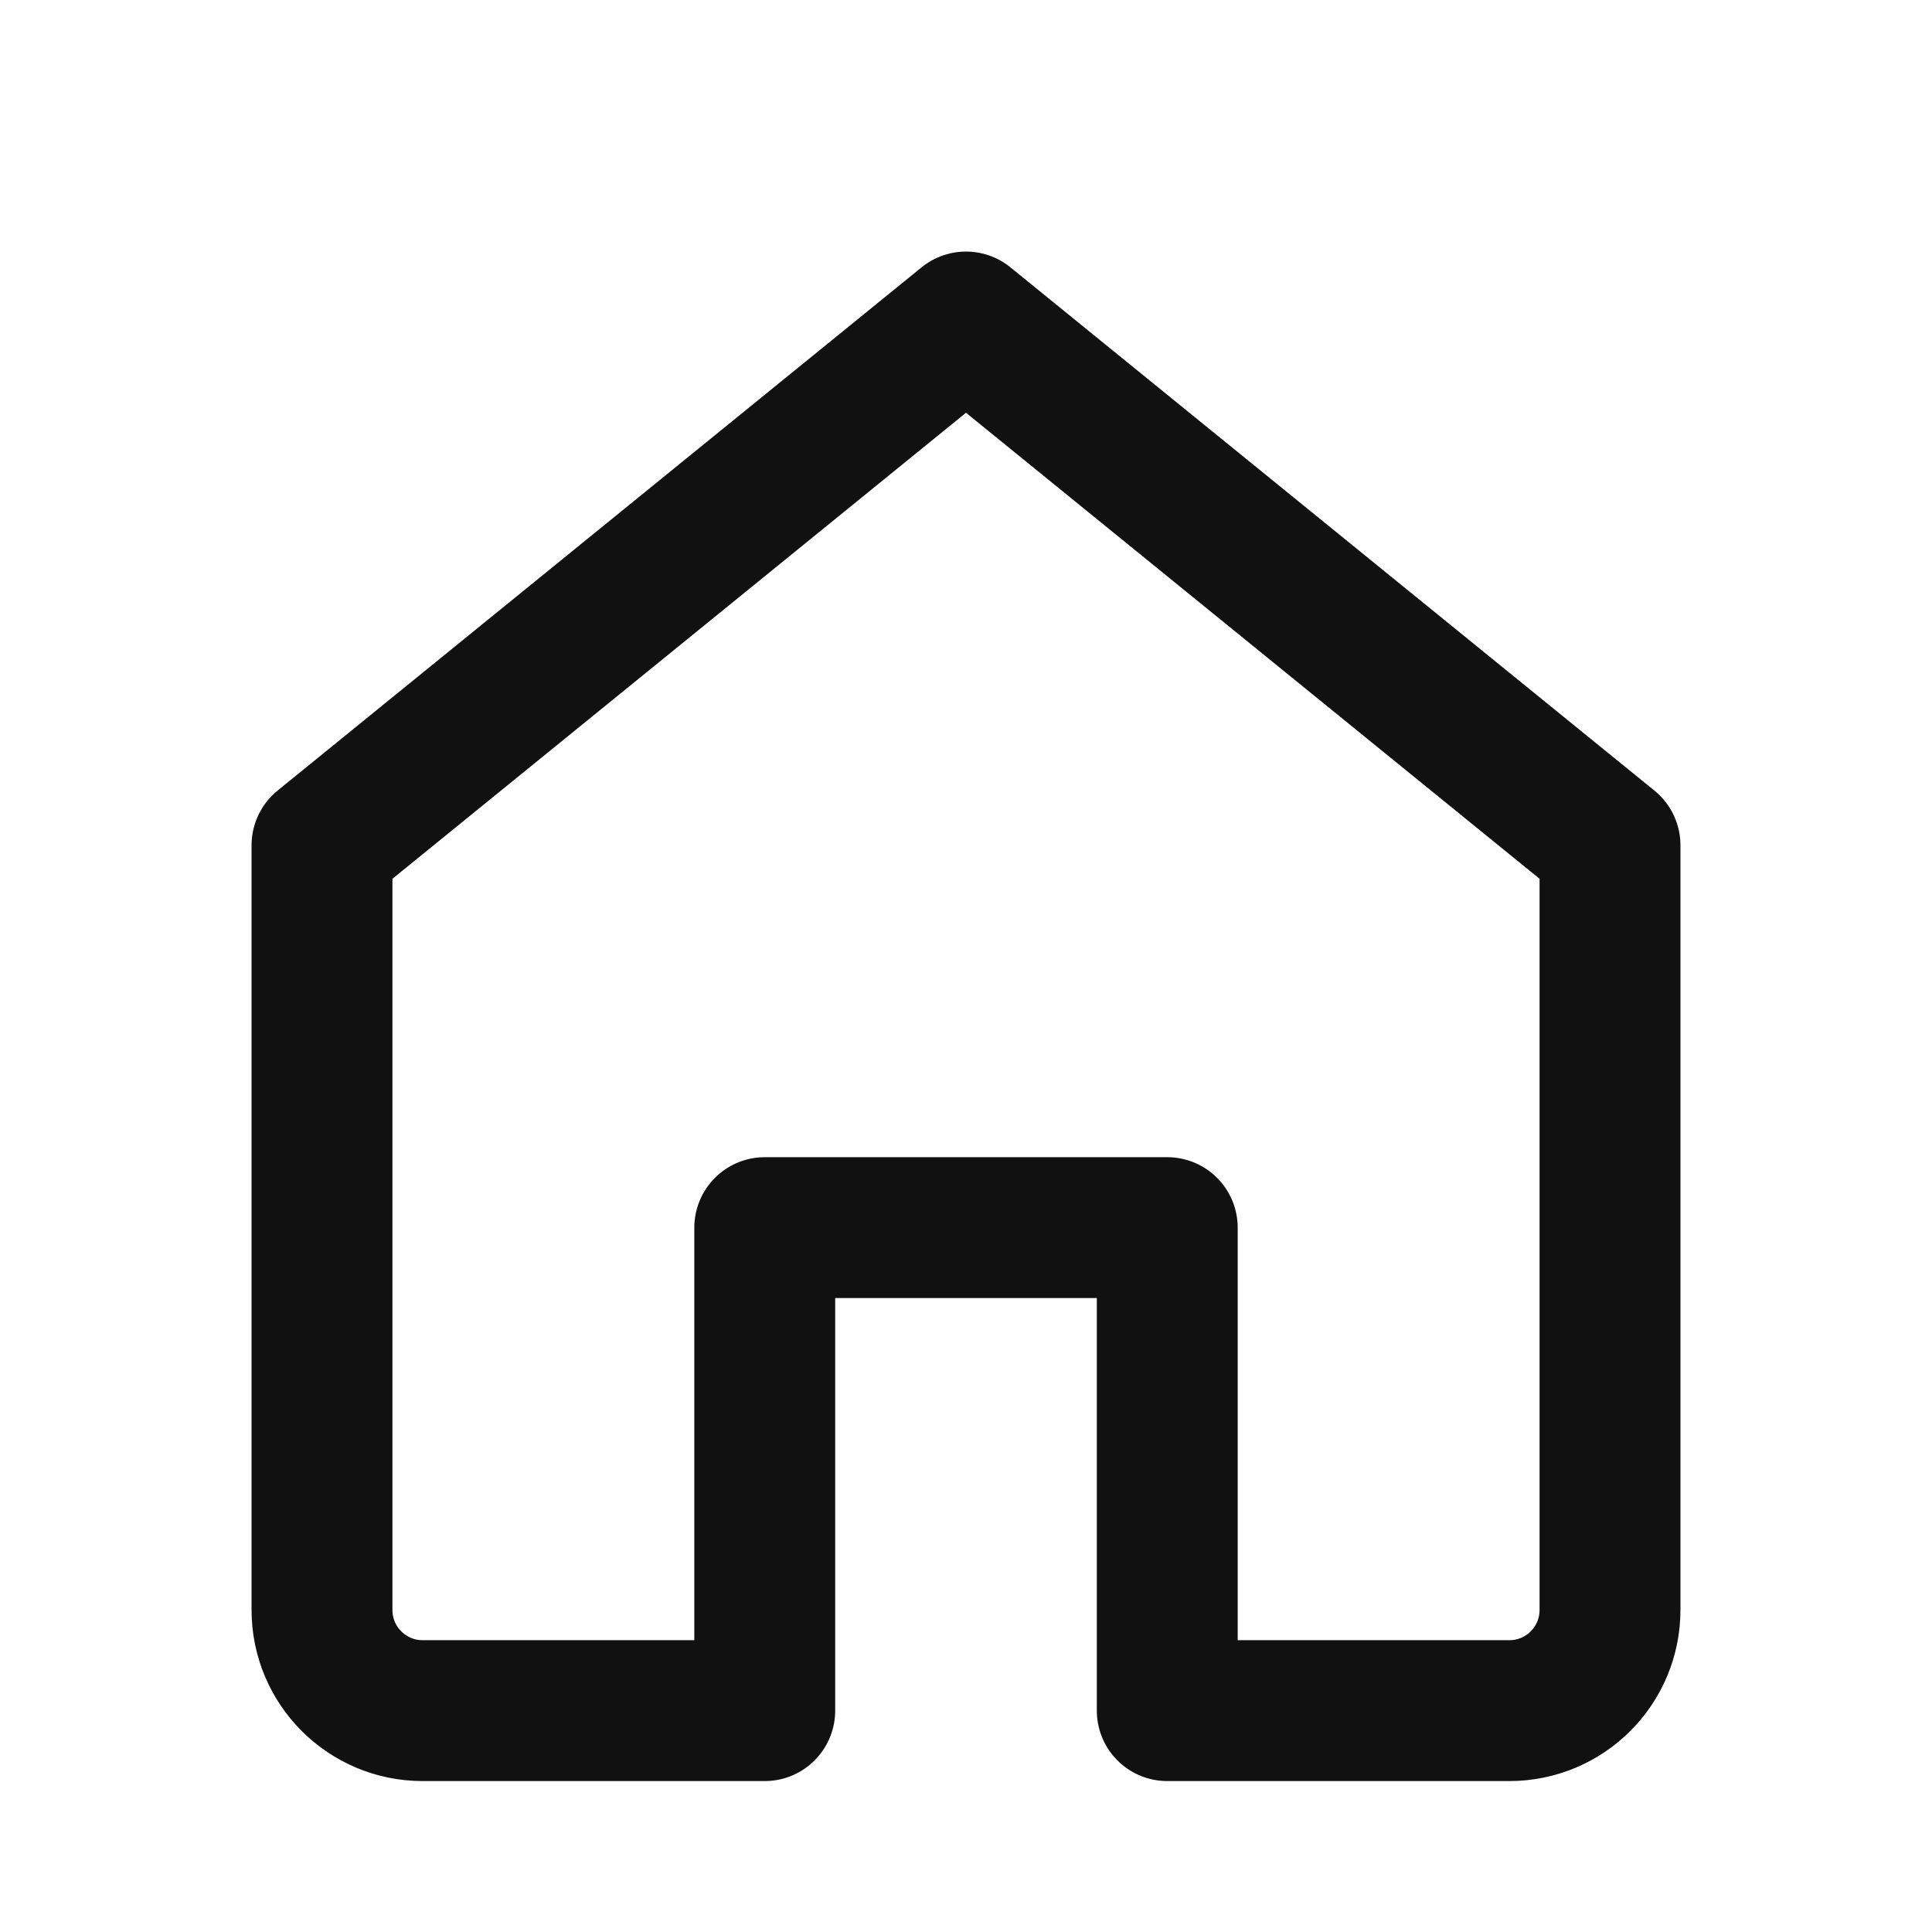
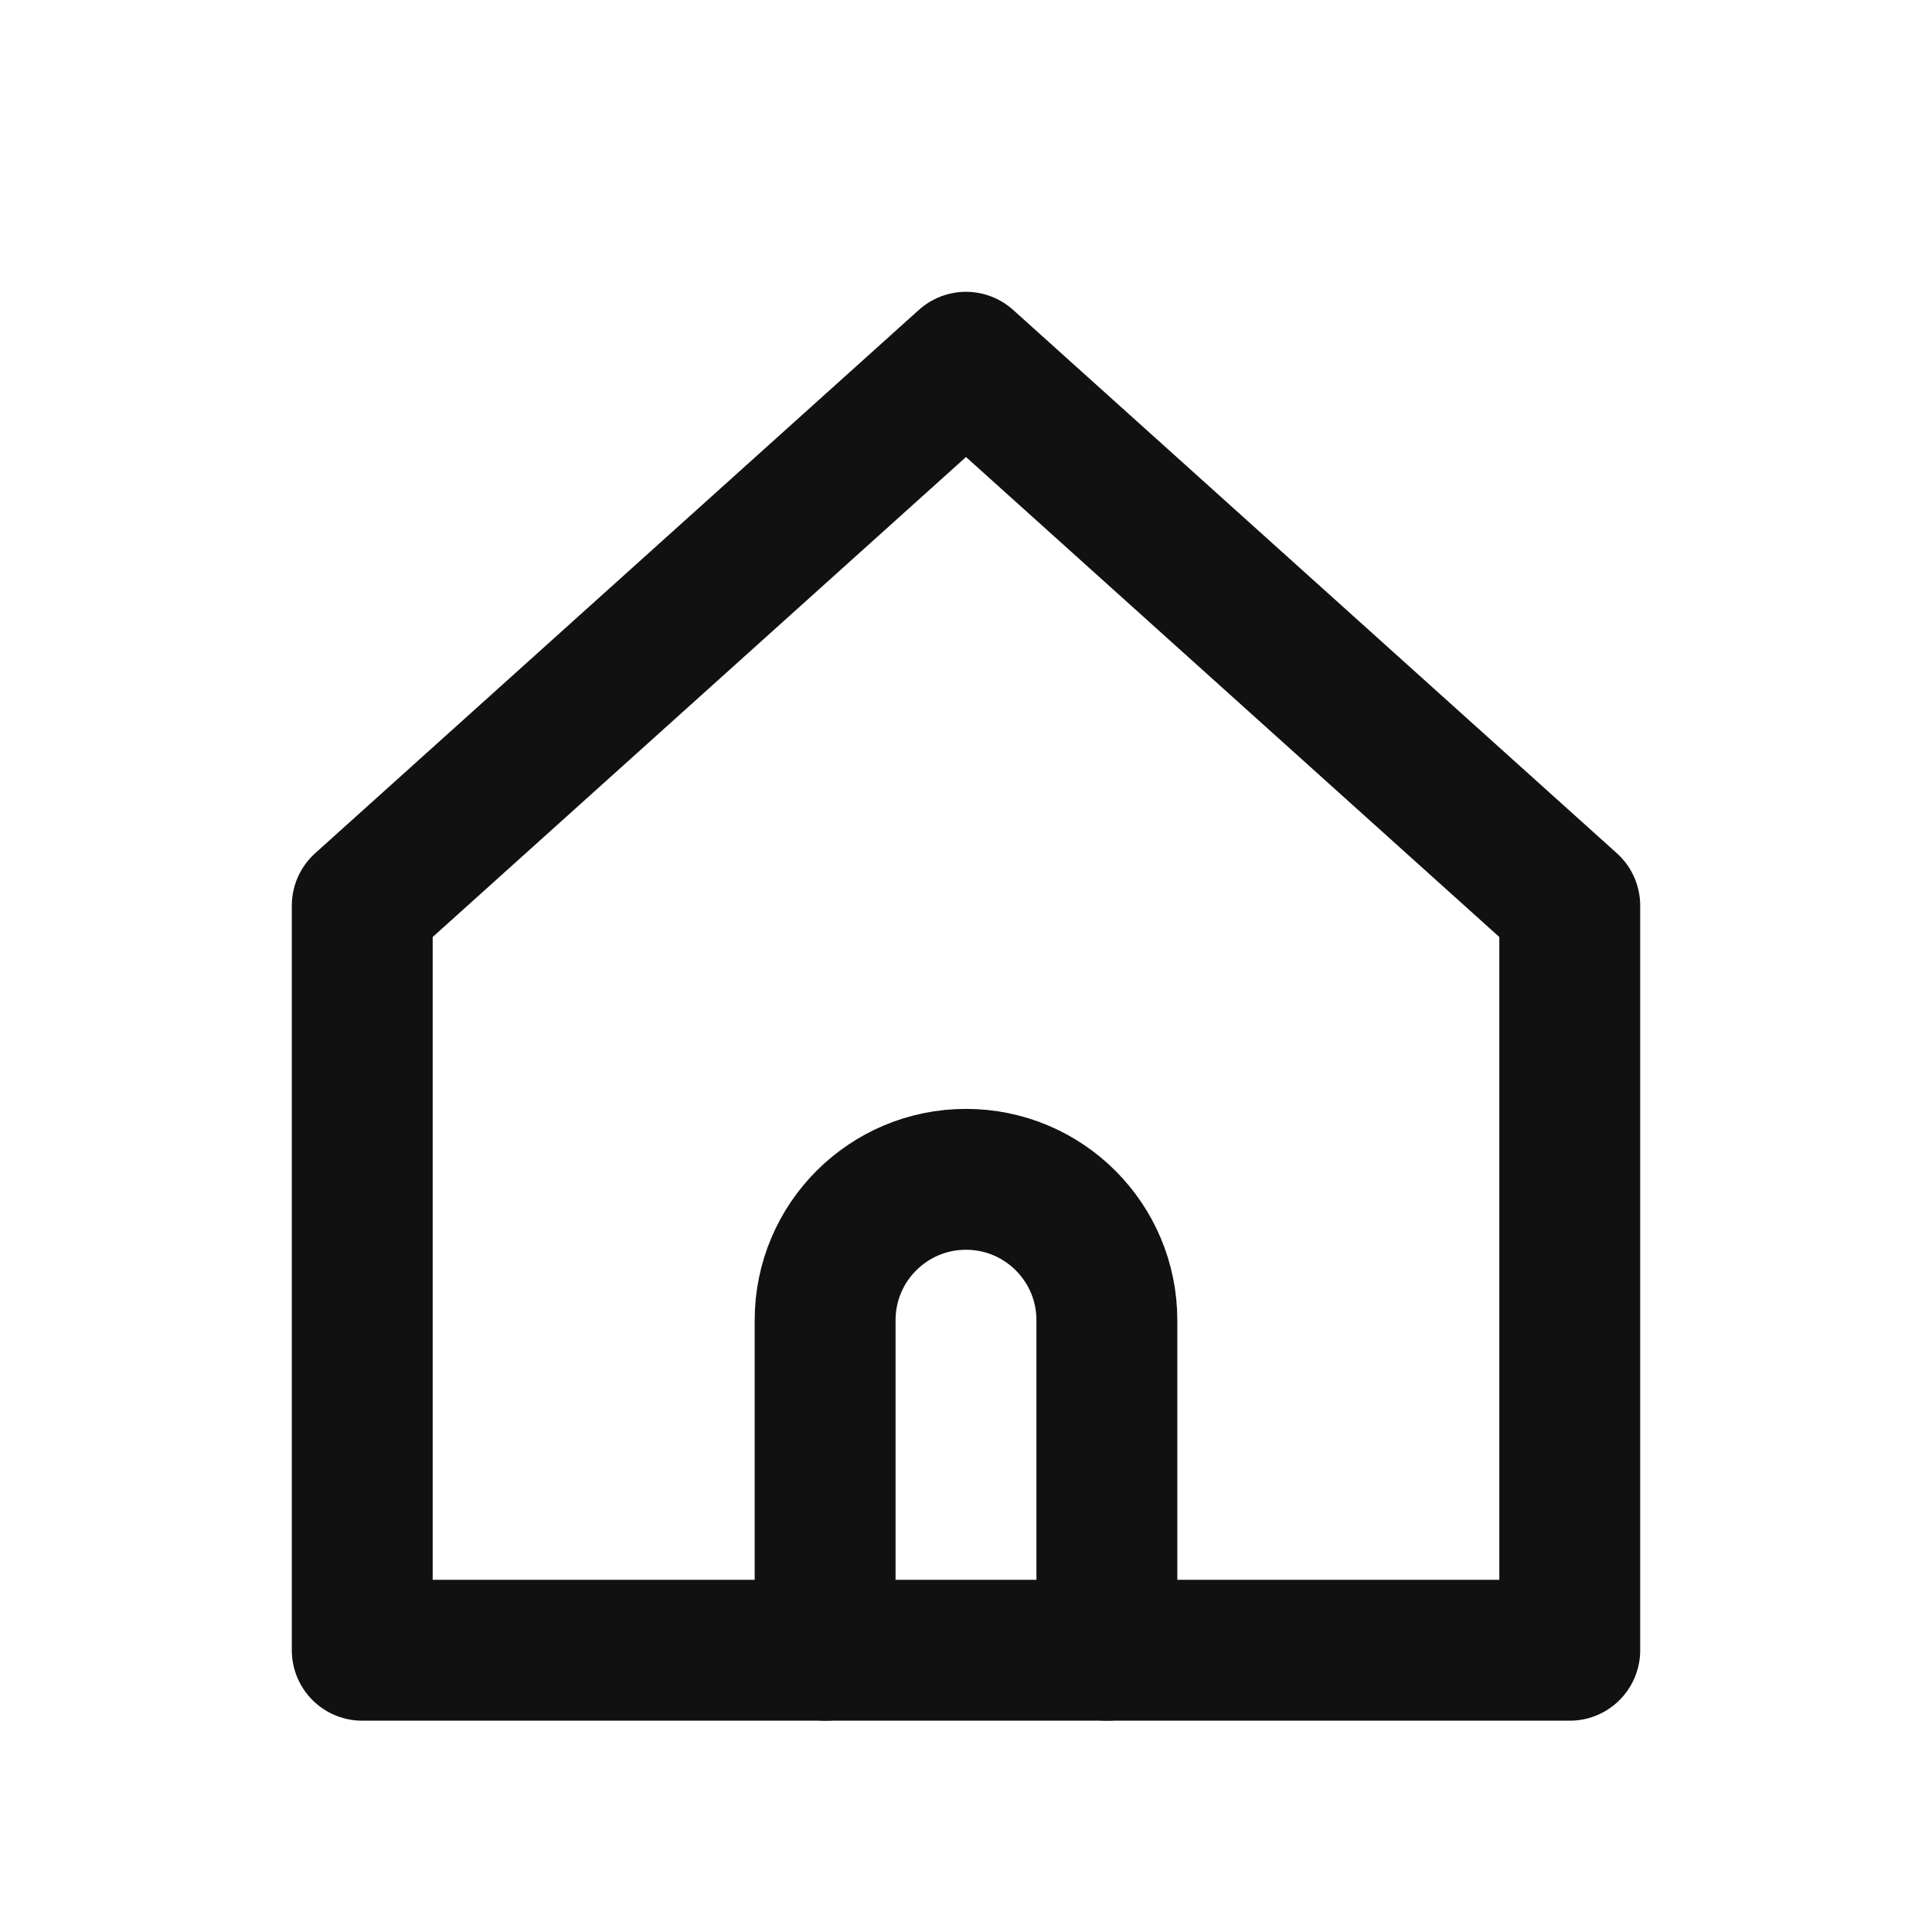
<svg xmlns="http://www.w3.org/2000/svg" viewBox="0 0 24 24" fill="none" aria-hidden="true">
-   <path d="M4 10.5 12 4l8 6.5V20a1.25 1.25 0 0 1-1.25 1.25H14.5v-6h-5v6H5.25A1.25 1.25 0 0 1 4 20V10.5Z" stroke="#111111" stroke-width="1.75" stroke-linecap="round" stroke-linejoin="round" />
+   <path d="M4.5 11.25 12 4.5l7.5 6.75V20.5H4.5V11.25Z" stroke="#111111" stroke-width="1.75" stroke-linejoin="round" />
+   <path d="M10.25 20.5v-4.1a1.75 1.75 0 0 1 3.5 0v4.1" stroke="#111111" stroke-width="1.75" stroke-linecap="round" />
</svg>
